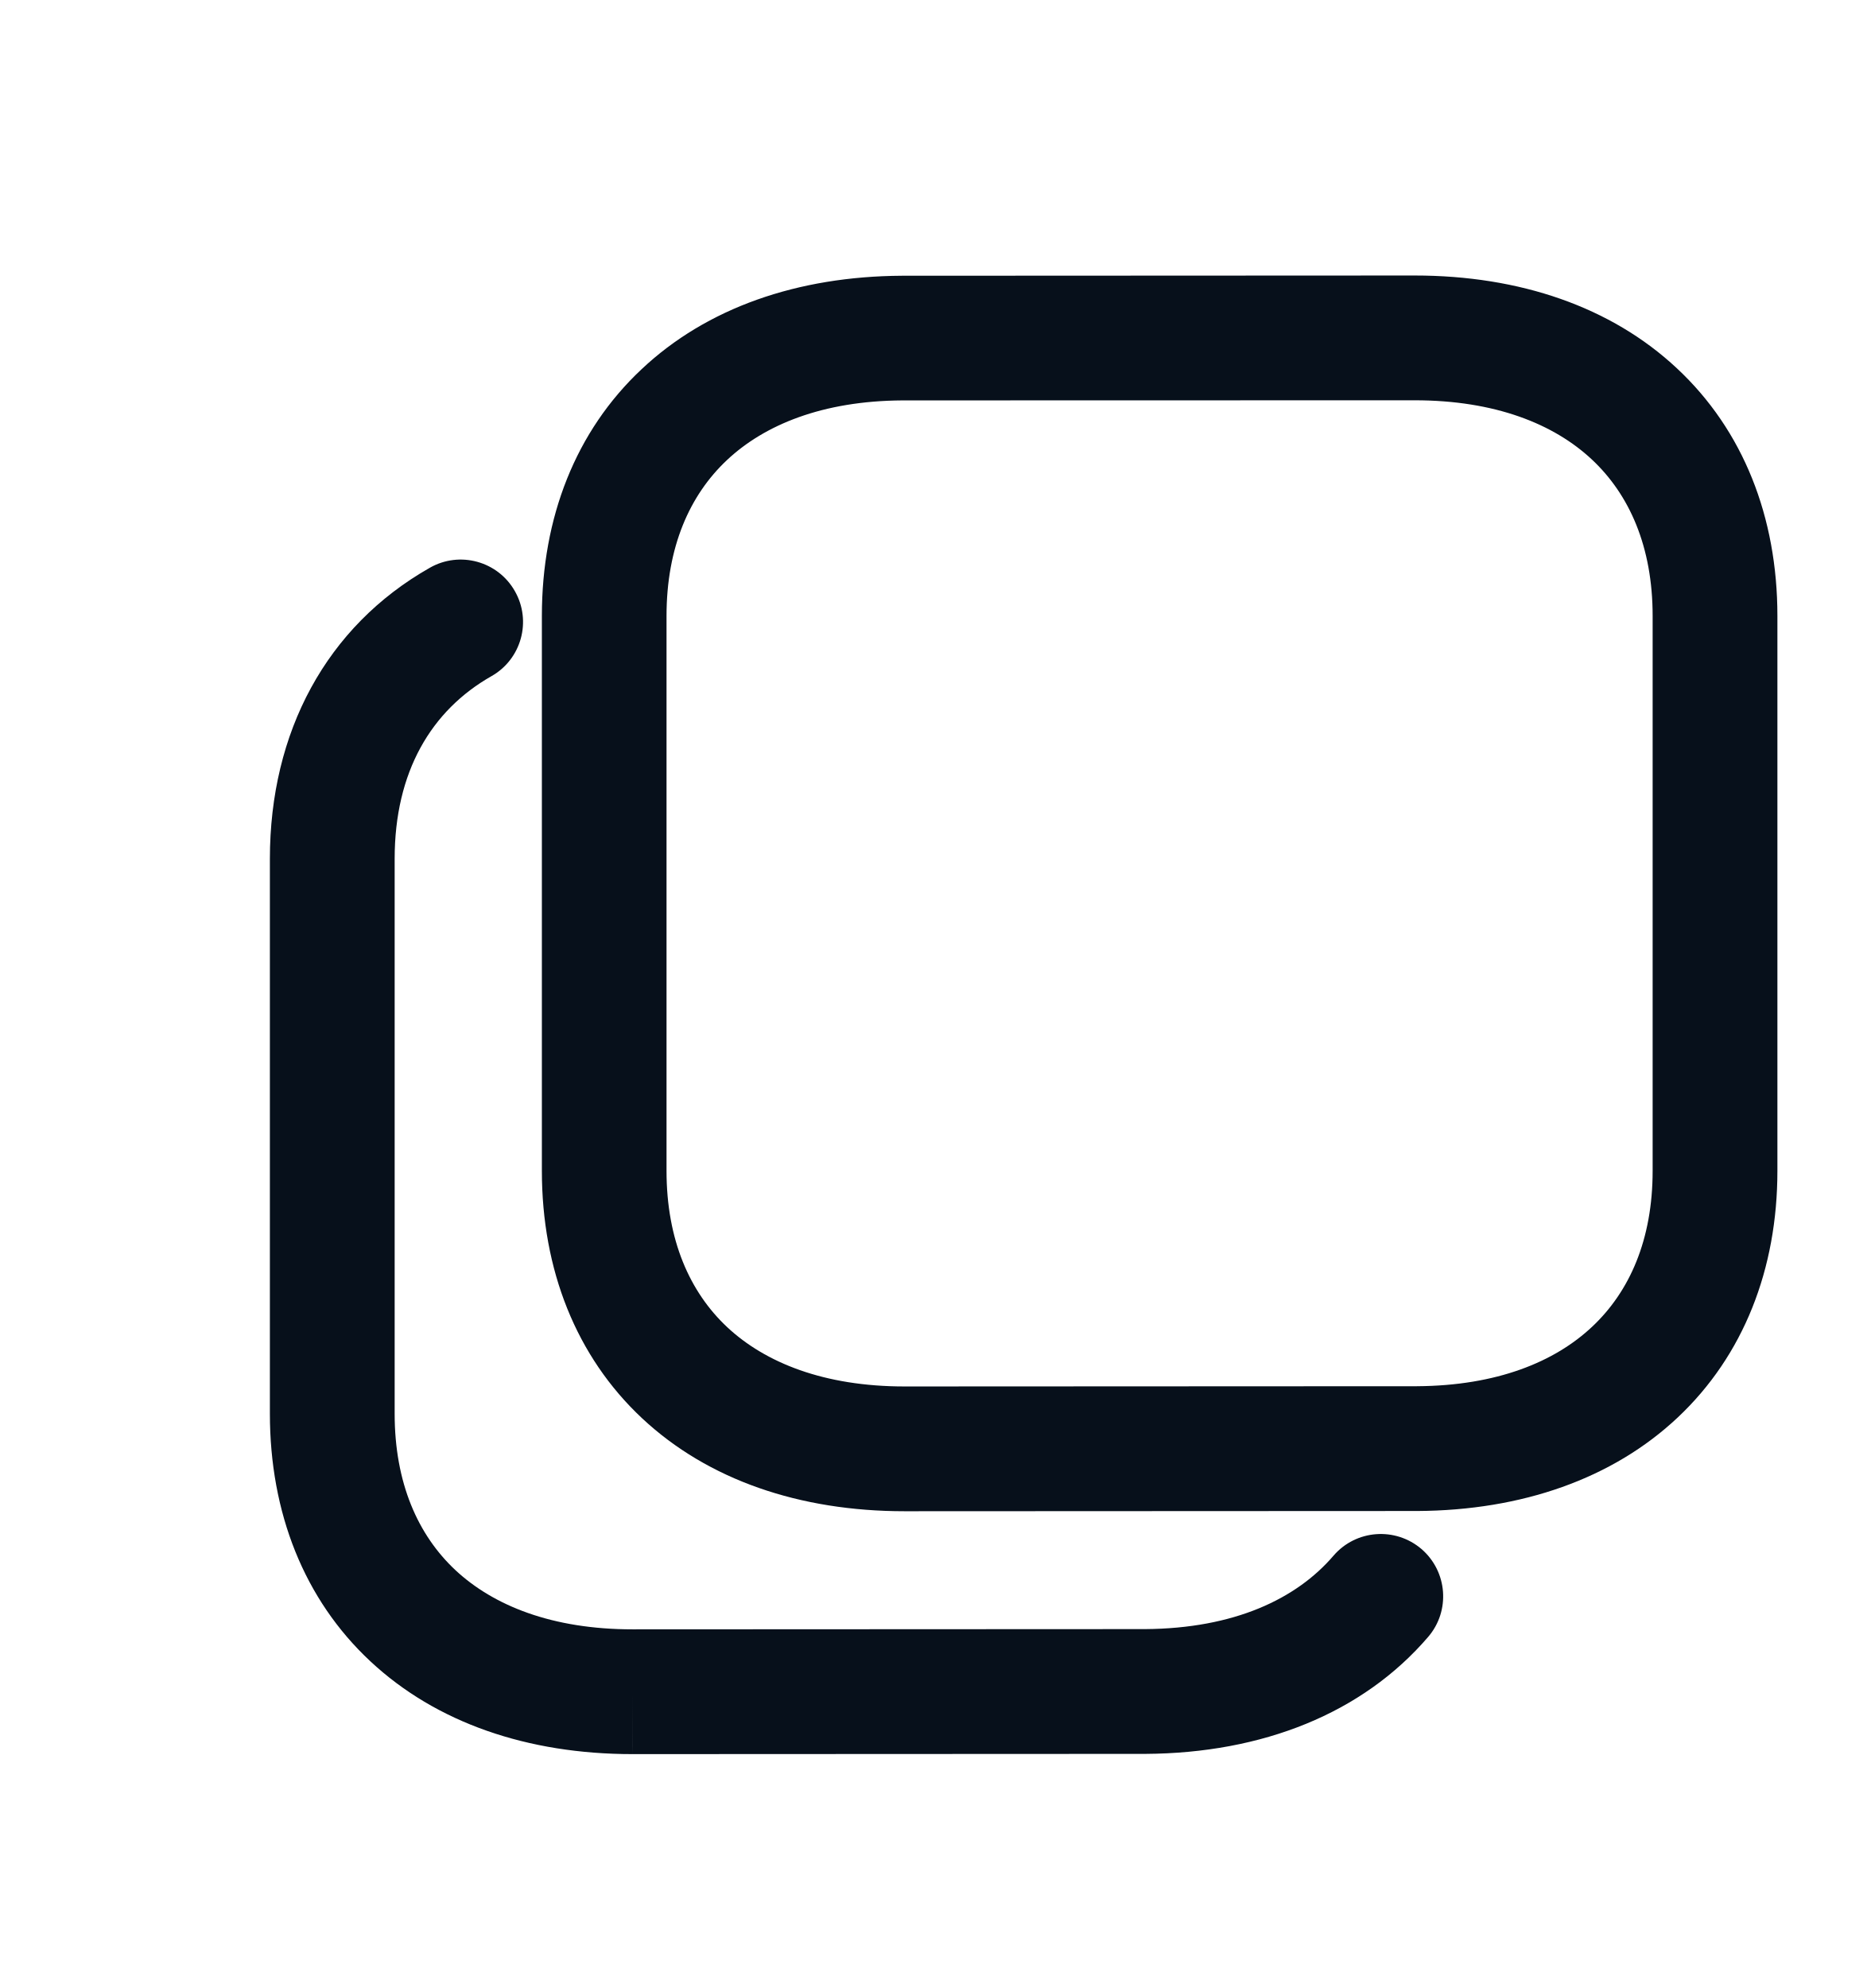
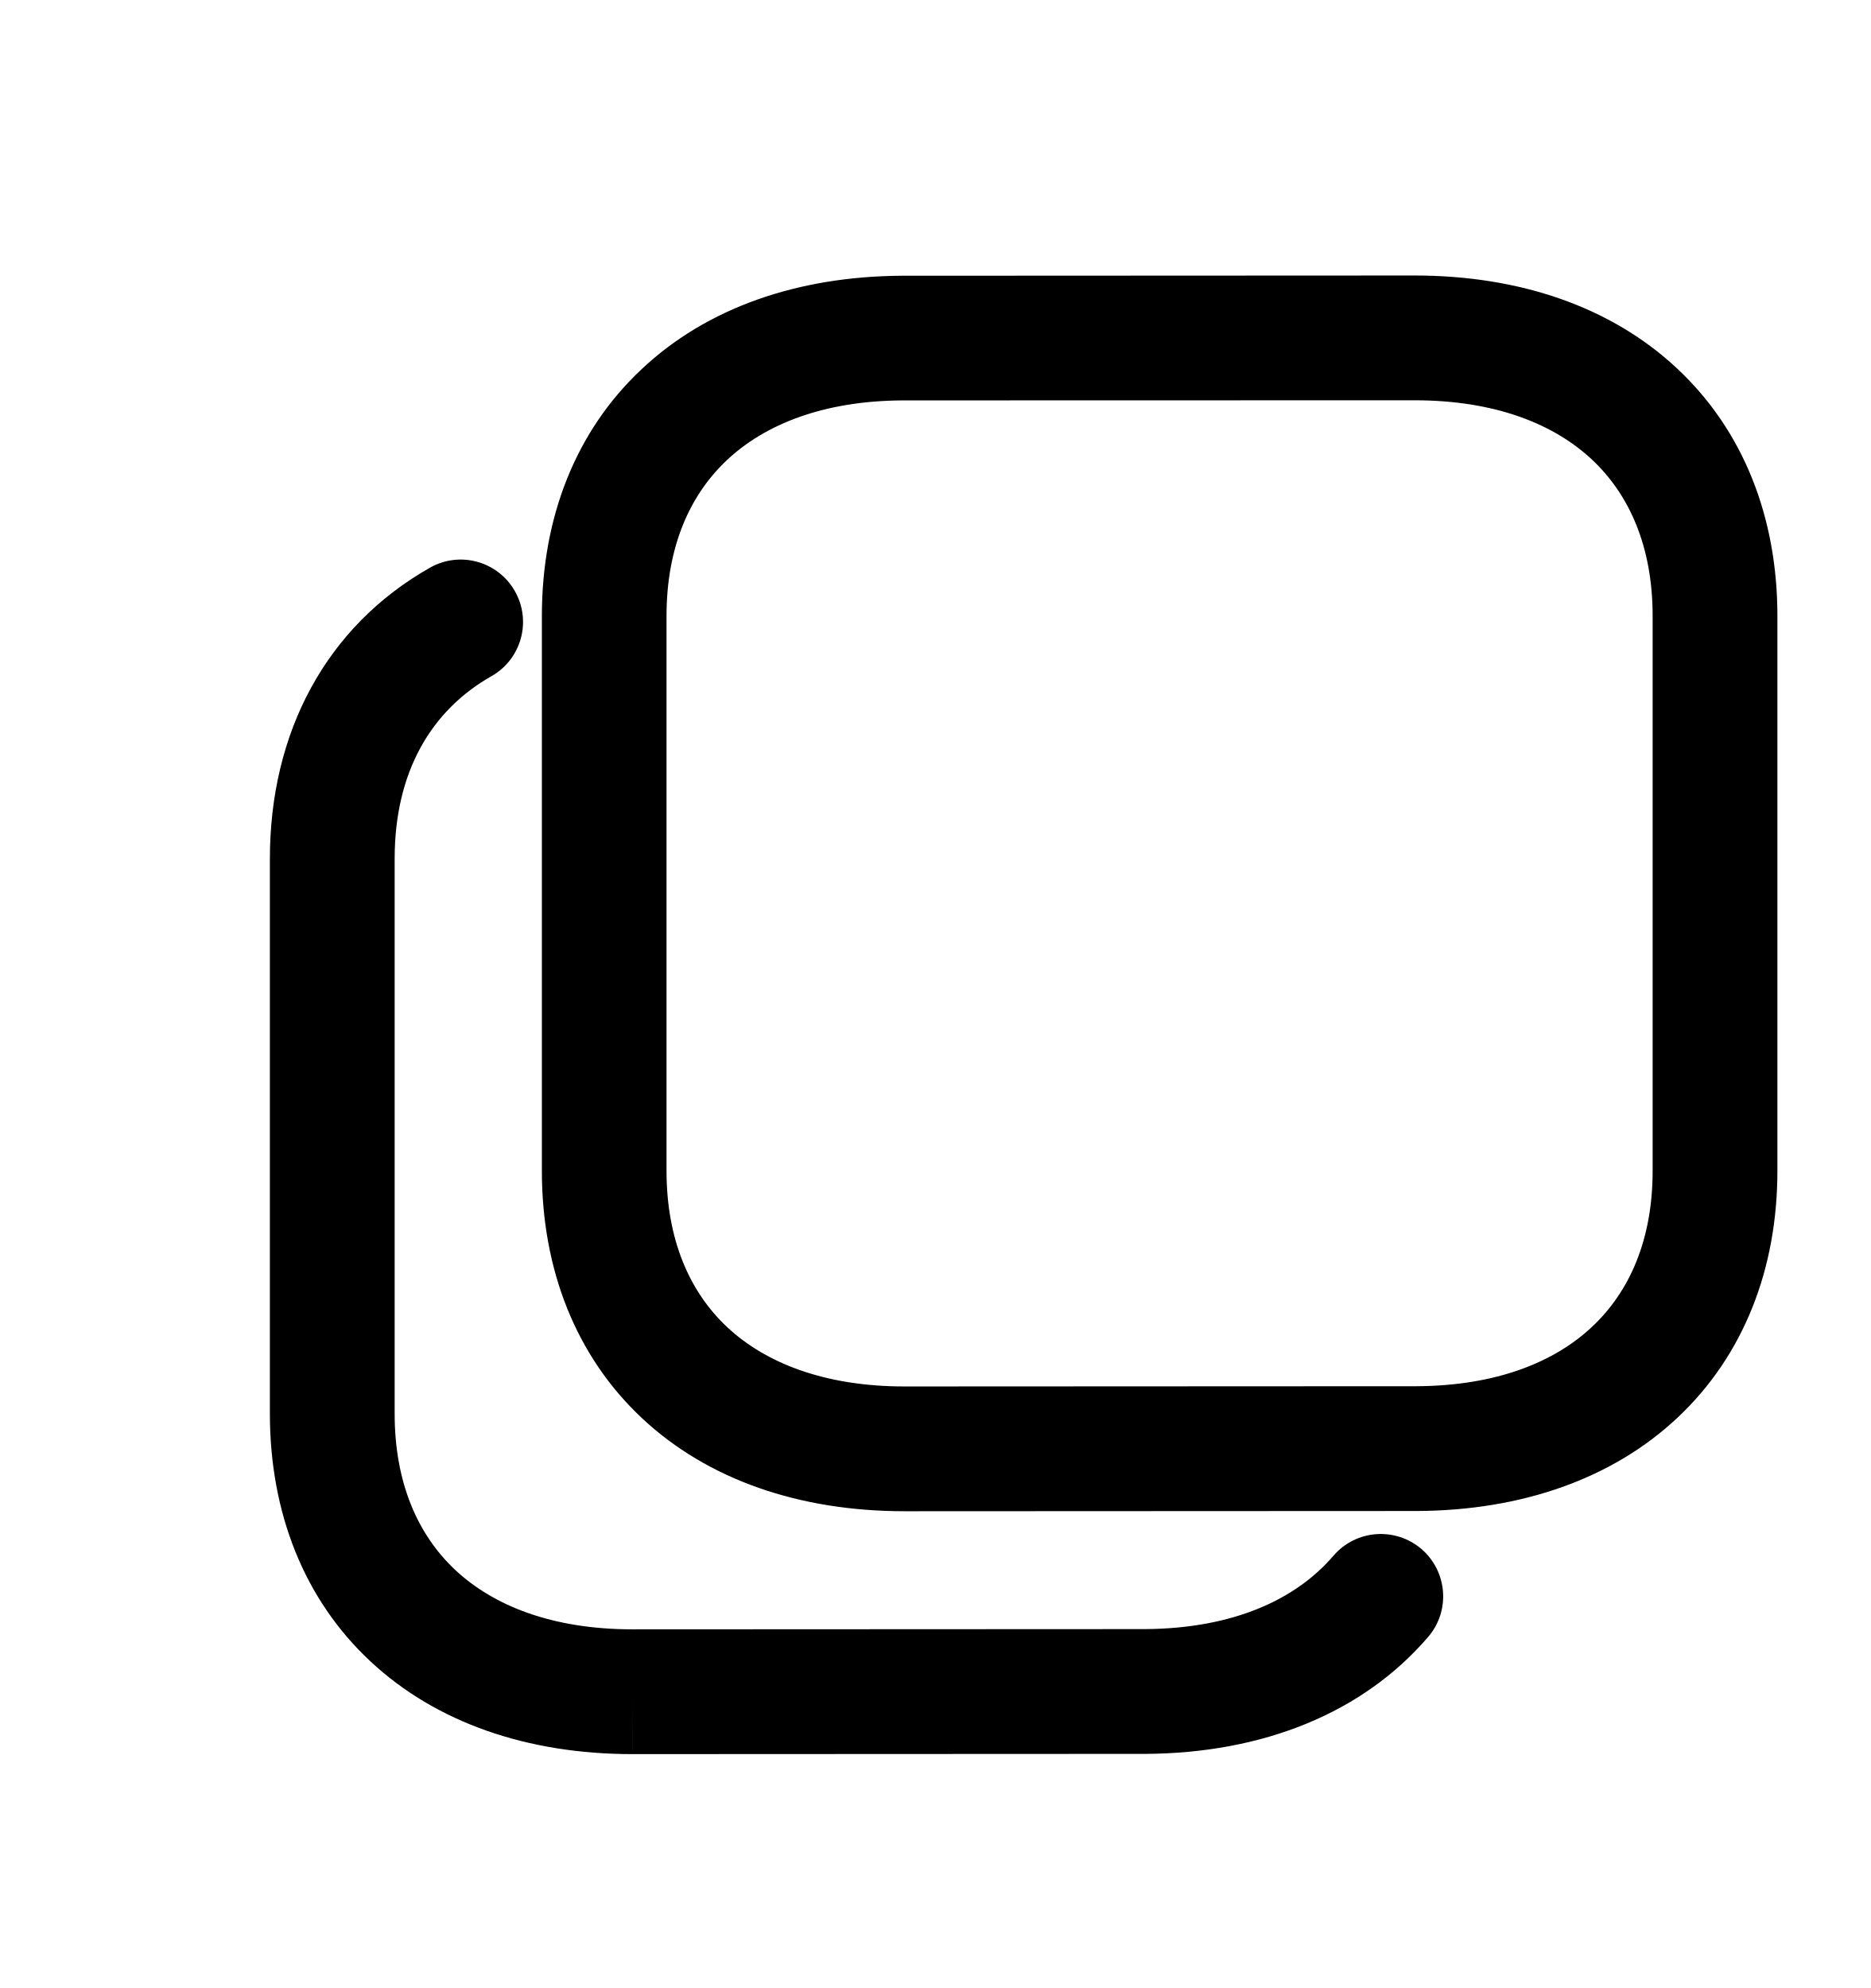
<svg xmlns="http://www.w3.org/2000/svg" width="16" height="17" viewBox="0 0 16 17" fill="none">
-   <path fill-rule="evenodd" clip-rule="evenodd" d="M7.736 12.923C6.838 12.923 6.055 12.655 5.492 12.129C4.926 11.6 4.634 10.857 4.634 10.012L4.634 5.267C4.634 4.426 4.923 3.686 5.486 3.158C6.044 2.632 6.821 2.363 7.712 2.358L7.715 2.358L12.098 2.356C12.996 2.356 13.779 2.624 14.341 3.15C14.908 3.679 15.2 4.422 15.2 5.267L15.2 10.012C15.2 10.853 14.91 11.592 14.348 12.121C13.79 12.646 13.013 12.916 12.122 12.921L12.119 12.921L7.736 12.923C7.736 12.923 7.736 12.923 7.736 12.389L7.736 12.923ZM7.736 11.856C7.047 11.856 6.545 11.653 6.22 11.35C5.899 11.05 5.7 10.604 5.7 10.012L5.7 5.267C5.7 4.678 5.898 4.234 6.216 3.935C6.538 3.632 7.035 3.428 7.717 3.424C7.717 3.424 7.717 3.424 7.718 3.424L12.097 3.423C12.097 3.423 12.098 3.423 12.098 3.423C12.787 3.423 13.289 3.626 13.613 3.929C13.934 4.229 14.133 4.675 14.133 5.267L14.133 10.012C14.133 10.601 13.936 11.044 13.617 11.344C13.296 11.647 12.799 11.85 12.117 11.854L7.736 11.856Z" fill="#07101B" />
-   <path fill-rule="evenodd" clip-rule="evenodd" d="M5.41 15C4.512 15 3.73 14.732 3.167 14.206C2.6 13.677 2.308 12.934 2.308 12.089L2.308 7.344C2.308 6.26 2.791 5.357 3.676 4.855C3.932 4.709 4.258 4.799 4.403 5.055C4.549 5.311 4.459 5.637 4.203 5.782C3.689 6.074 3.375 6.599 3.375 7.344L3.375 12.089C3.375 12.681 3.574 13.127 3.895 13.427C4.22 13.73 4.721 13.933 5.41 13.933L9.792 13.931C10.555 13.926 11.087 13.673 11.404 13.303C11.596 13.08 11.932 13.055 12.156 13.246C12.379 13.438 12.405 13.775 12.213 13.998C11.652 14.652 10.796 14.992 9.796 14.998L9.793 14.998L5.41 15C5.41 15 5.411 15 5.41 14.466L5.41 15Z" fill="#07101B" />
+   <path fill-rule="evenodd" clip-rule="evenodd" d="M7.736 12.923C6.838 12.923 6.055 12.655 5.492 12.129C4.926 11.6 4.634 10.857 4.634 10.012L4.634 5.267C4.634 4.426 4.923 3.686 5.486 3.158C6.044 2.632 6.821 2.363 7.712 2.358L7.715 2.358L12.098 2.356C12.996 2.356 13.779 2.624 14.341 3.15C14.908 3.679 15.2 4.422 15.2 5.267L15.2 10.012C15.2 10.853 14.91 11.592 14.348 12.121C13.79 12.646 13.013 12.916 12.122 12.921L12.119 12.921L7.736 12.923C7.736 12.923 7.736 12.923 7.736 12.389L7.736 12.923ZM7.736 11.856C7.047 11.856 6.545 11.653 6.22 11.35C5.899 11.05 5.7 10.604 5.7 10.012L5.7 5.267C5.7 4.678 5.898 4.234 6.216 3.935C6.538 3.632 7.035 3.428 7.717 3.424C7.717 3.424 7.717 3.424 7.718 3.424L12.097 3.423C12.097 3.423 12.098 3.423 12.098 3.423C12.787 3.423 13.289 3.626 13.613 3.929C13.934 4.229 14.133 4.675 14.133 5.267L14.133 10.012C14.133 10.601 13.936 11.044 13.617 11.344C13.296 11.647 12.799 11.85 12.117 11.854L7.736 11.856Z" fill="currentColor" />
+   <path fill-rule="evenodd" clip-rule="evenodd" d="M5.41 15C4.512 15 3.73 14.732 3.167 14.206C2.6 13.677 2.308 12.934 2.308 12.089L2.308 7.344C2.308 6.26 2.791 5.357 3.676 4.855C3.932 4.709 4.258 4.799 4.403 5.055C4.549 5.311 4.459 5.637 4.203 5.782C3.689 6.074 3.375 6.599 3.375 7.344L3.375 12.089C3.375 12.681 3.574 13.127 3.895 13.427C4.22 13.73 4.721 13.933 5.41 13.933L9.792 13.931C10.555 13.926 11.087 13.673 11.404 13.303C11.596 13.08 11.932 13.055 12.156 13.246C12.379 13.438 12.405 13.775 12.213 13.998C11.652 14.652 10.796 14.992 9.796 14.998L9.793 14.998L5.41 15C5.41 15 5.411 15 5.41 14.466L5.41 15Z" fill="currentColor" />
</svg>
